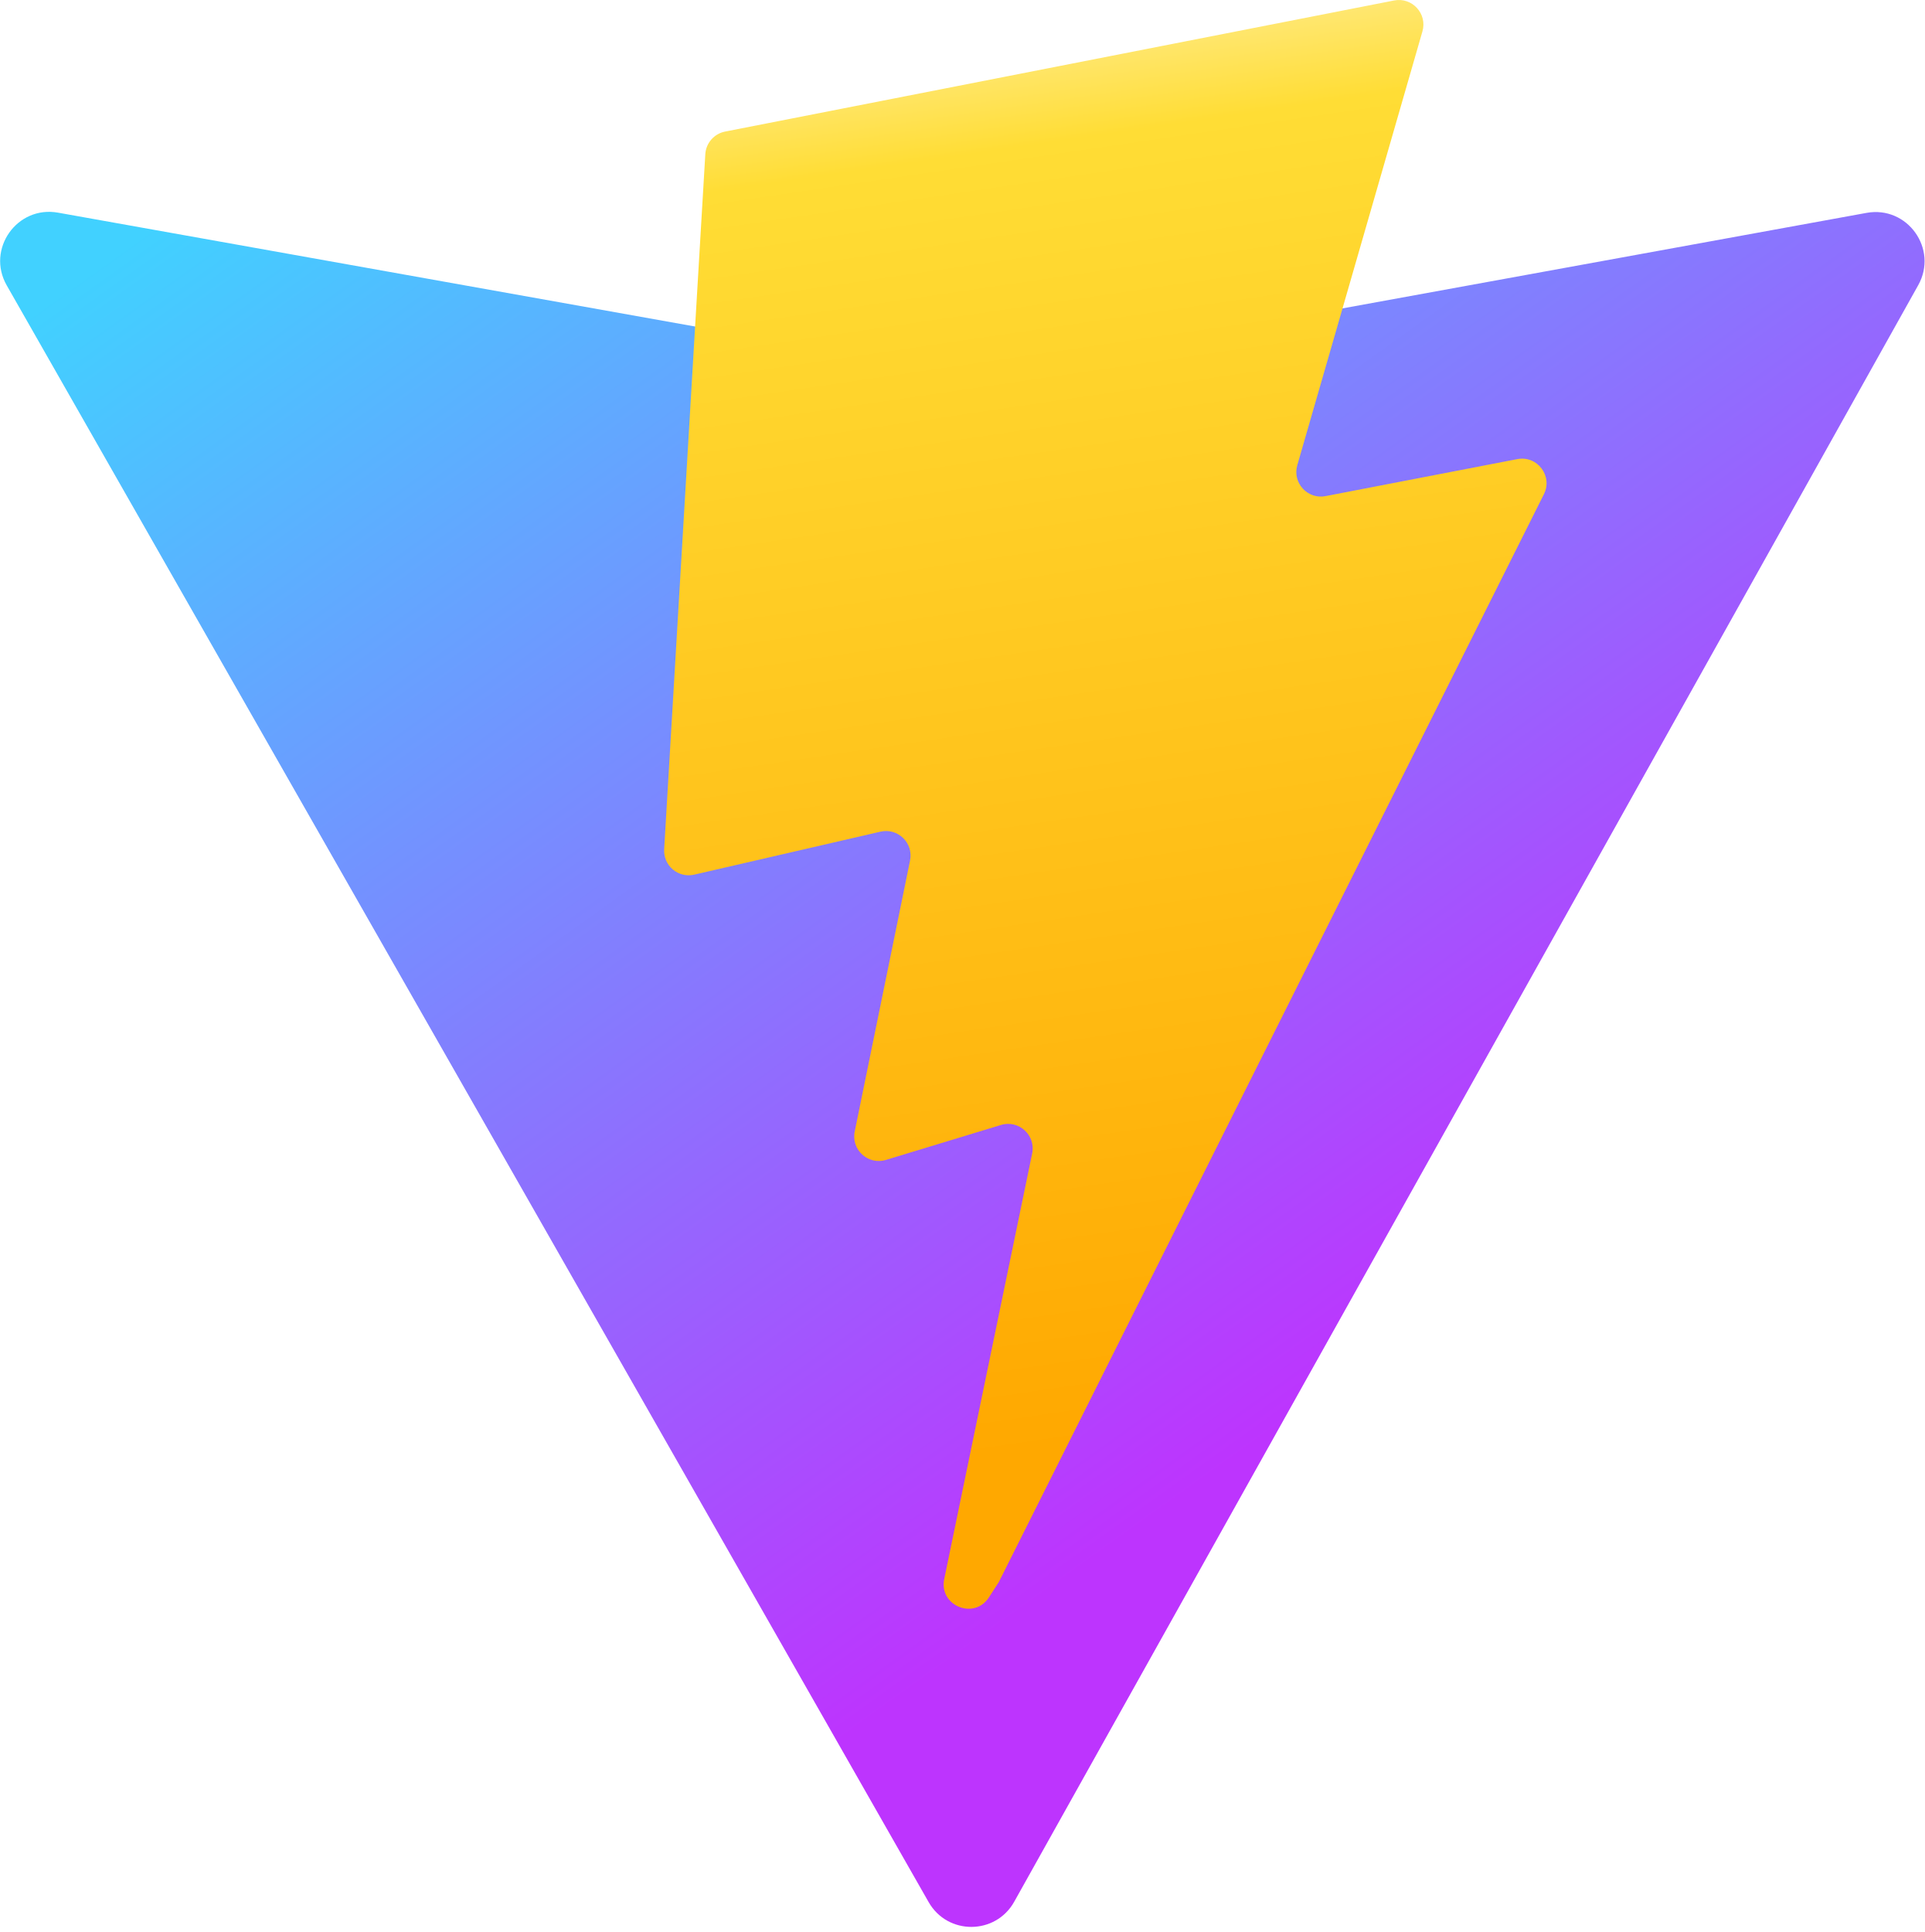
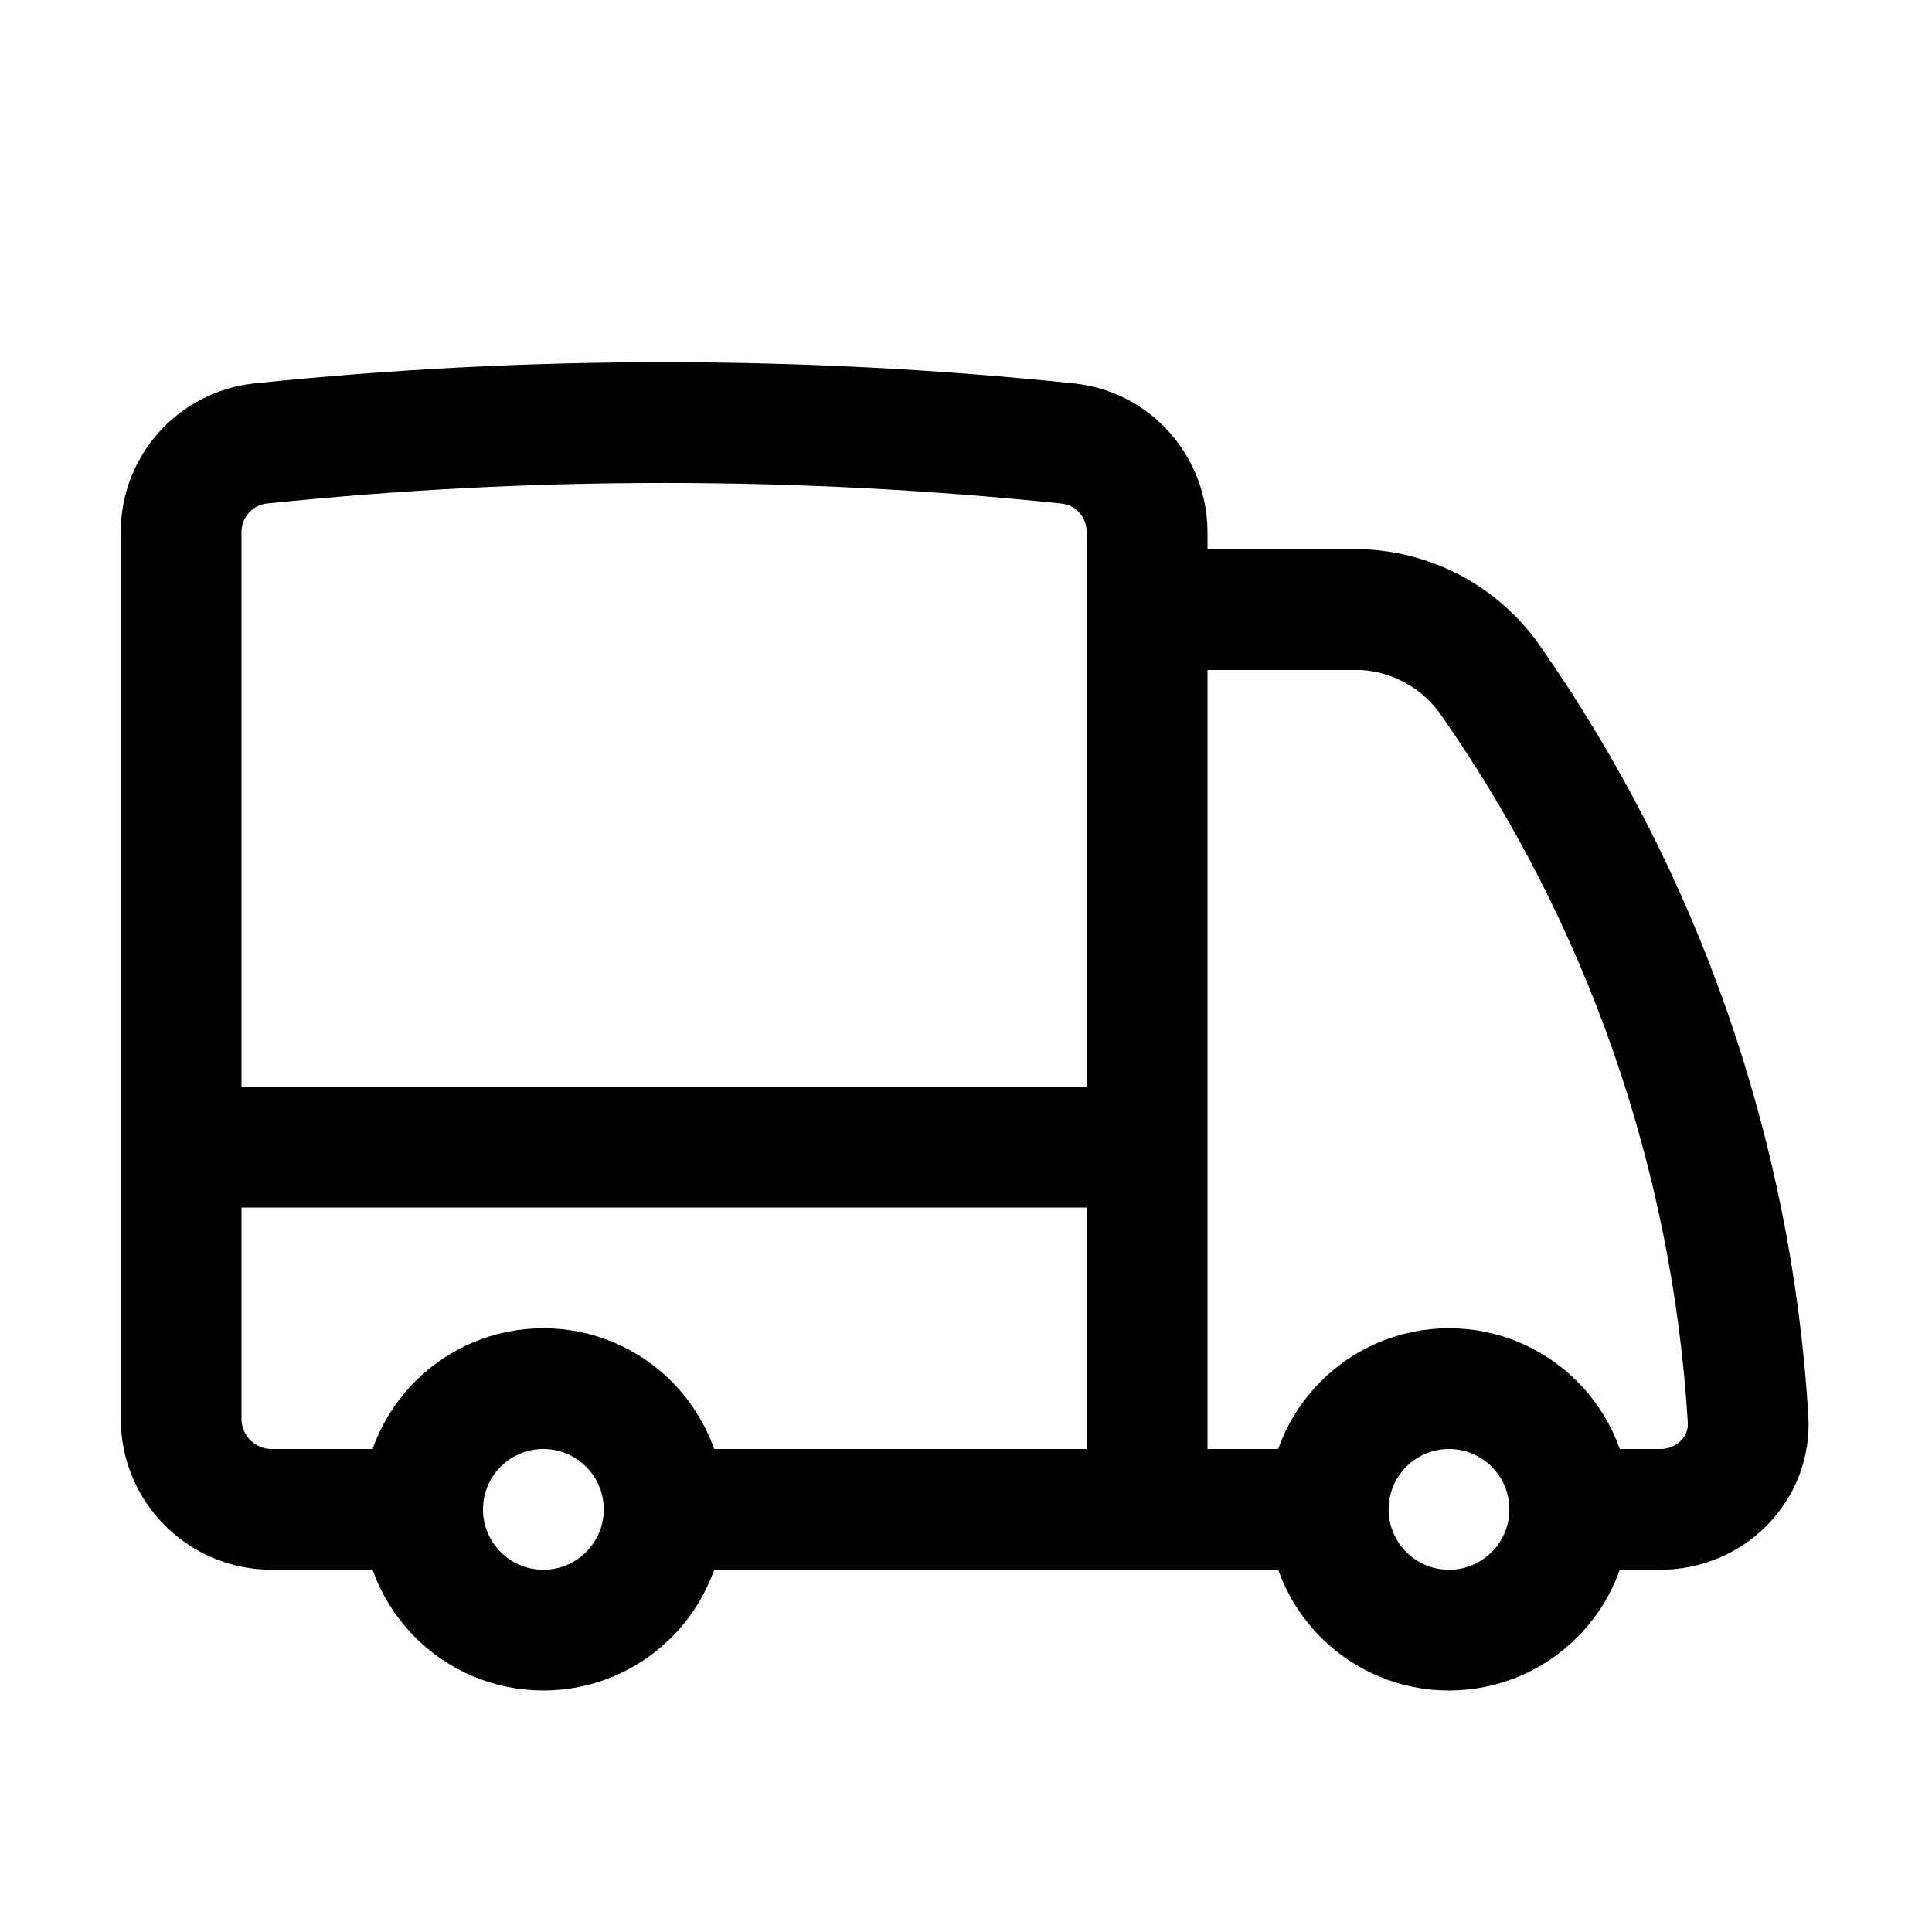
- <svg xmlns="http://www.w3.org/2000/svg" aria-hidden="true" role="img" class="iconify iconify--logos" width="31.88" height="32" preserveAspectRatio="xMidYMid meet" viewBox="0 0 256 257">
-   <defs>
-     <linearGradient id="IconifyId1813088fe1fbc01fb466" x1="-.828%" x2="57.636%" y1="7.652%" y2="78.411%">
-       <stop offset="0%" stop-color="#41D1FF" />
-       <stop offset="100%" stop-color="#BD34FE" />
-     </linearGradient>
-     <linearGradient id="IconifyId1813088fe1fbc01fb467" x1="43.376%" x2="50.316%" y1="2.242%" y2="89.03%">
-       <stop offset="0%" stop-color="#FFEA83" />
-       <stop offset="8.333%" stop-color="#FFDD35" />
-       <stop offset="100%" stop-color="#FFA800" />
-     </linearGradient>
-   </defs>
-   <path fill="url(#IconifyId1813088fe1fbc01fb466)" d="M255.153 37.938L134.897 252.976c-2.483 4.44-8.862 4.466-11.382.048L.875 37.958c-2.746-4.814 1.371-10.646 6.827-9.67l120.385 21.517a6.537 6.537 0 0 0 2.322-.004l117.867-21.483c5.438-.991 9.574 4.796 6.877 9.62Z" />
-   <path fill="url(#IconifyId1813088fe1fbc01fb467)" d="M185.432.063L96.44 17.501a3.268 3.268 0 0 0-2.634 3.014l-5.474 92.456a3.268 3.268 0 0 0 3.997 3.378l24.777-5.718c2.318-.535 4.413 1.507 3.936 3.838l-7.361 36.047c-.495 2.426 1.782 4.5 4.151 3.78l15.304-4.649c2.372-.72 4.652 1.36 4.15 3.788l-11.698 56.621c-.732 3.542 3.979 5.473 5.943 2.437l1.313-2.028l72.516-144.72c1.215-2.423-.88-5.186-3.54-4.672l-25.505 4.922c-2.396.462-4.435-1.77-3.759-4.114l16.646-57.705c.677-2.35-1.37-4.583-3.769-4.113Z" />
+ <svg xmlns="http://www.w3.org/2000/svg" fill="none" viewBox="0 0 24 24" stroke-width="1.5" stroke="currentColor" class="h-8 inline">
+   <path stroke-linecap="round" stroke-linejoin="round" d="M8.25 18.75a1.5 1.5 0 0 1-3 0m3 0a1.5 1.5 0 0 0-3 0m3 0h6m-9 0H3.375a1.125 1.125 0 0 1-1.125-1.125V14.25m17.25 4.5a1.5 1.5 0 0 1-3 0m3 0a1.5 1.5 0 0 0-3 0m3 0h1.125c.621 0 1.129-.504 1.09-1.124a17.902 17.902 0 0 0-3.213-9.193 2.056 2.056 0 0 0-1.58-.86H14.25M16.5 18.75h-2.25m0-11.177v-.958c0-.568-.422-1.048-.987-1.106a48.554 48.554 0 0 0-10.026 0 1.106 1.106 0 0 0-.987 1.106v7.635m12-6.677v6.677m0 4.5v-4.5m0 0h-12" />
</svg>
